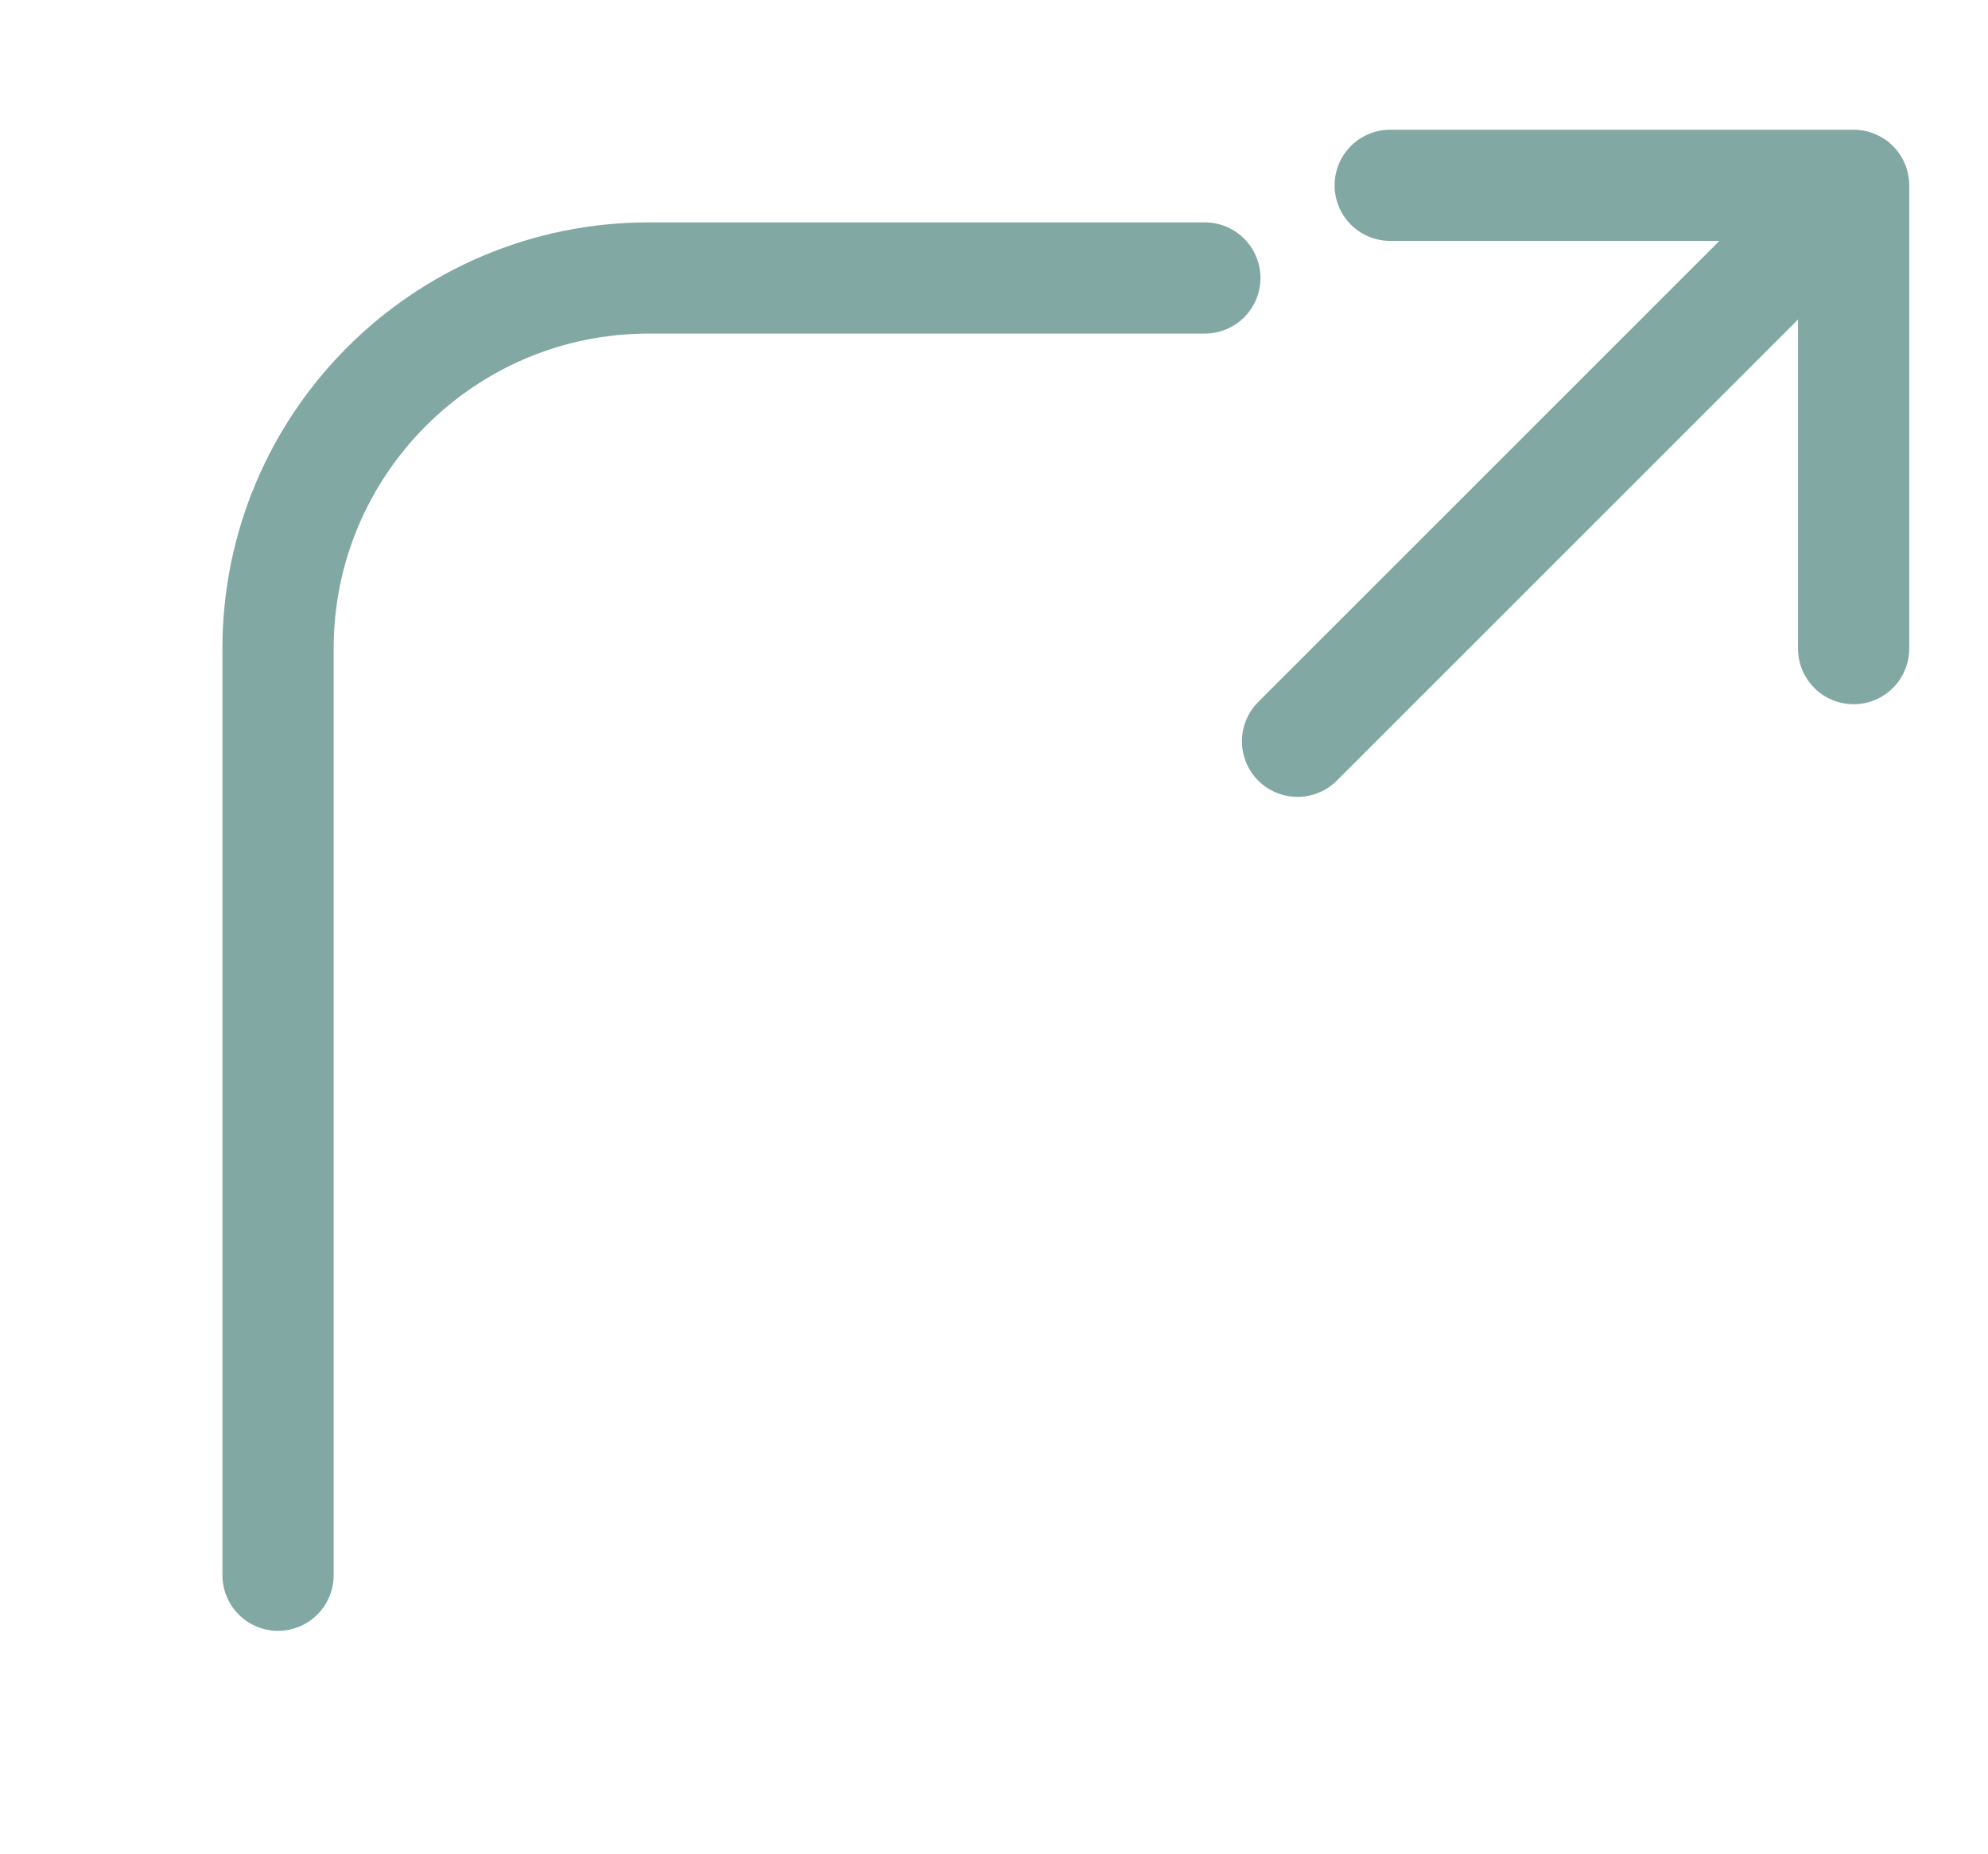
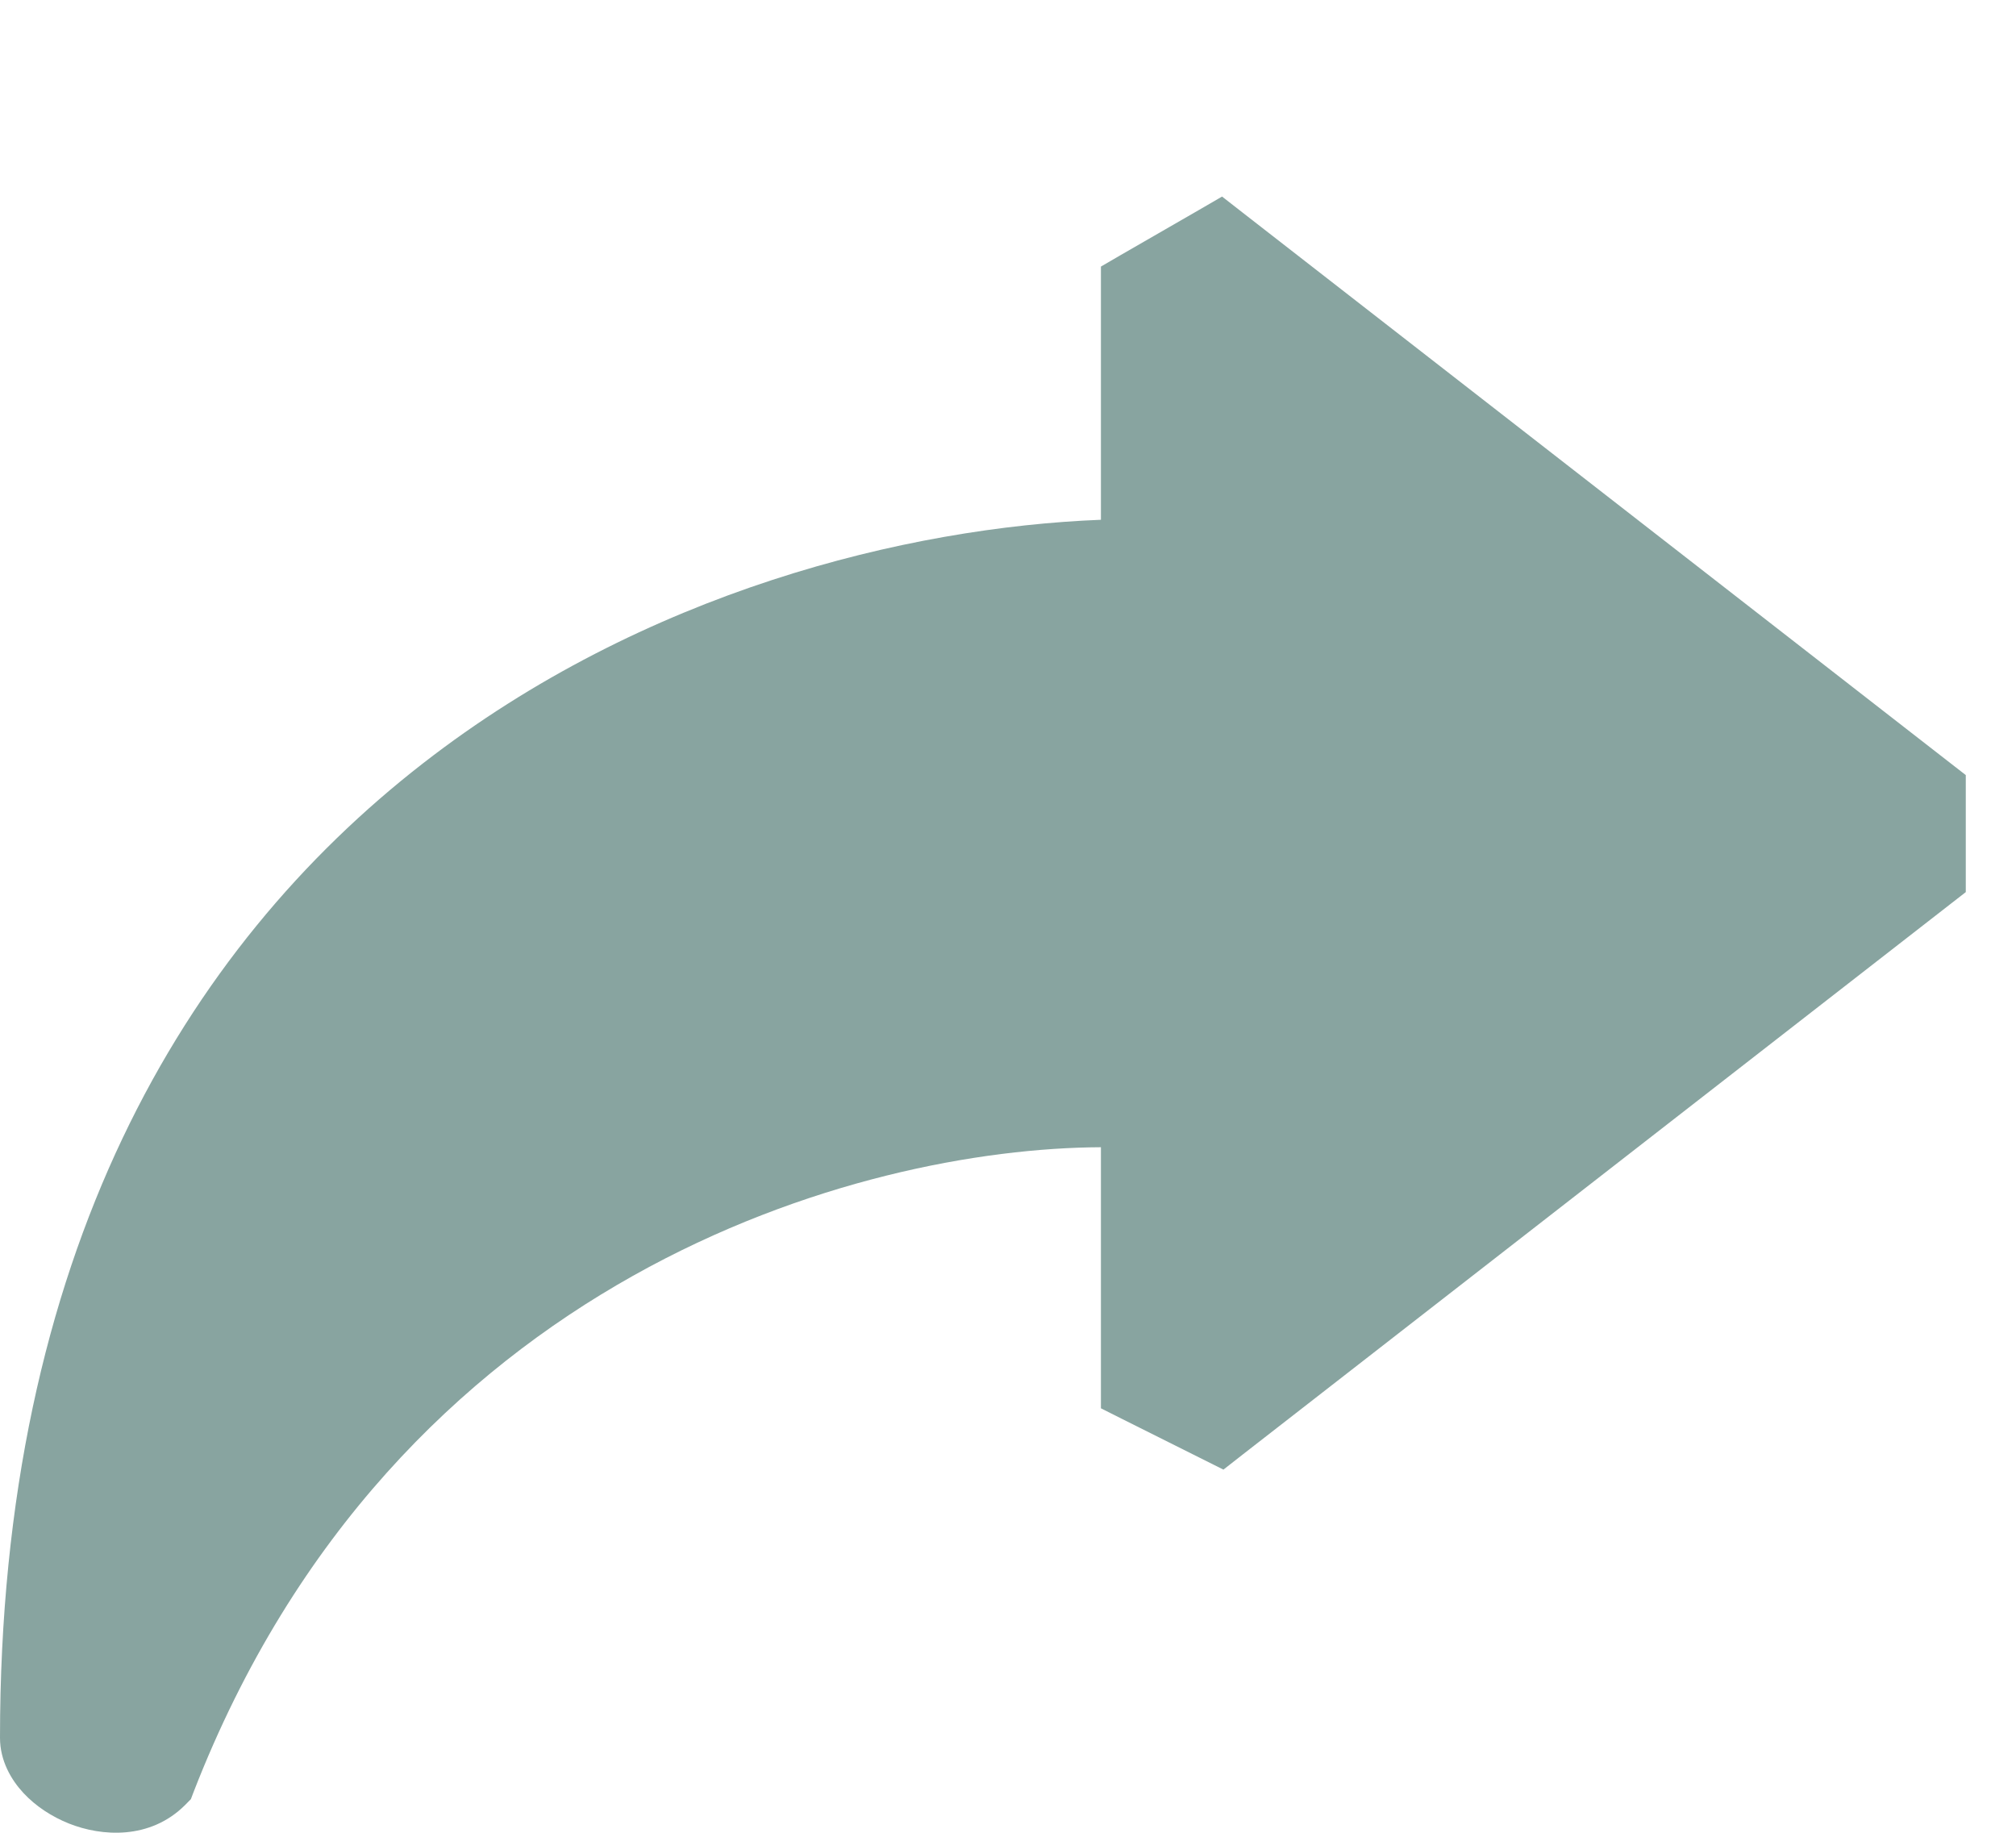
- <svg xmlns="http://www.w3.org/2000/svg" width="21.45" height="20" viewBox="0 0 21.45 20" fill="none" aria-hidden="true">
-   <path d="M3 17V7a4 4 0 014-4h6M20 2l-6 6M20 2v5M20 2h-5" stroke="#82A8A4" stroke-width="1.2" stroke-linecap="round" stroke-linejoin="round" />
+ <svg xmlns="http://www.w3.org/2000/svg" width="22" height="20" viewBox="0 0 22 20" fill="none" aria-hidden="true">
+   <path d="M13.563 2.322L21.286 8.329L21.452 8.458V9.735L21.286 9.864L13.563 15.871L13.351 16.037L12.251 15.487L12.014 15.368V12.519C9.397 12.53 4.309 13.909 2.115 19.549L2.083 19.633L2.02 19.697C1.636 20.08 1.106 20.04 0.752 19.899C0.567 19.825 0.39 19.711 0.255 19.565C0.123 19.423 6.83608e-05 19.215 0 18.964C2.4863e-05 13.691 2.022 10.345 4.617 8.329C7.026 6.457 9.896 5.755 12.014 5.672V2.909L12.227 2.785L13.086 2.29L13.336 2.145L13.563 2.322Z" fill="#88A4A0" />
</svg>
